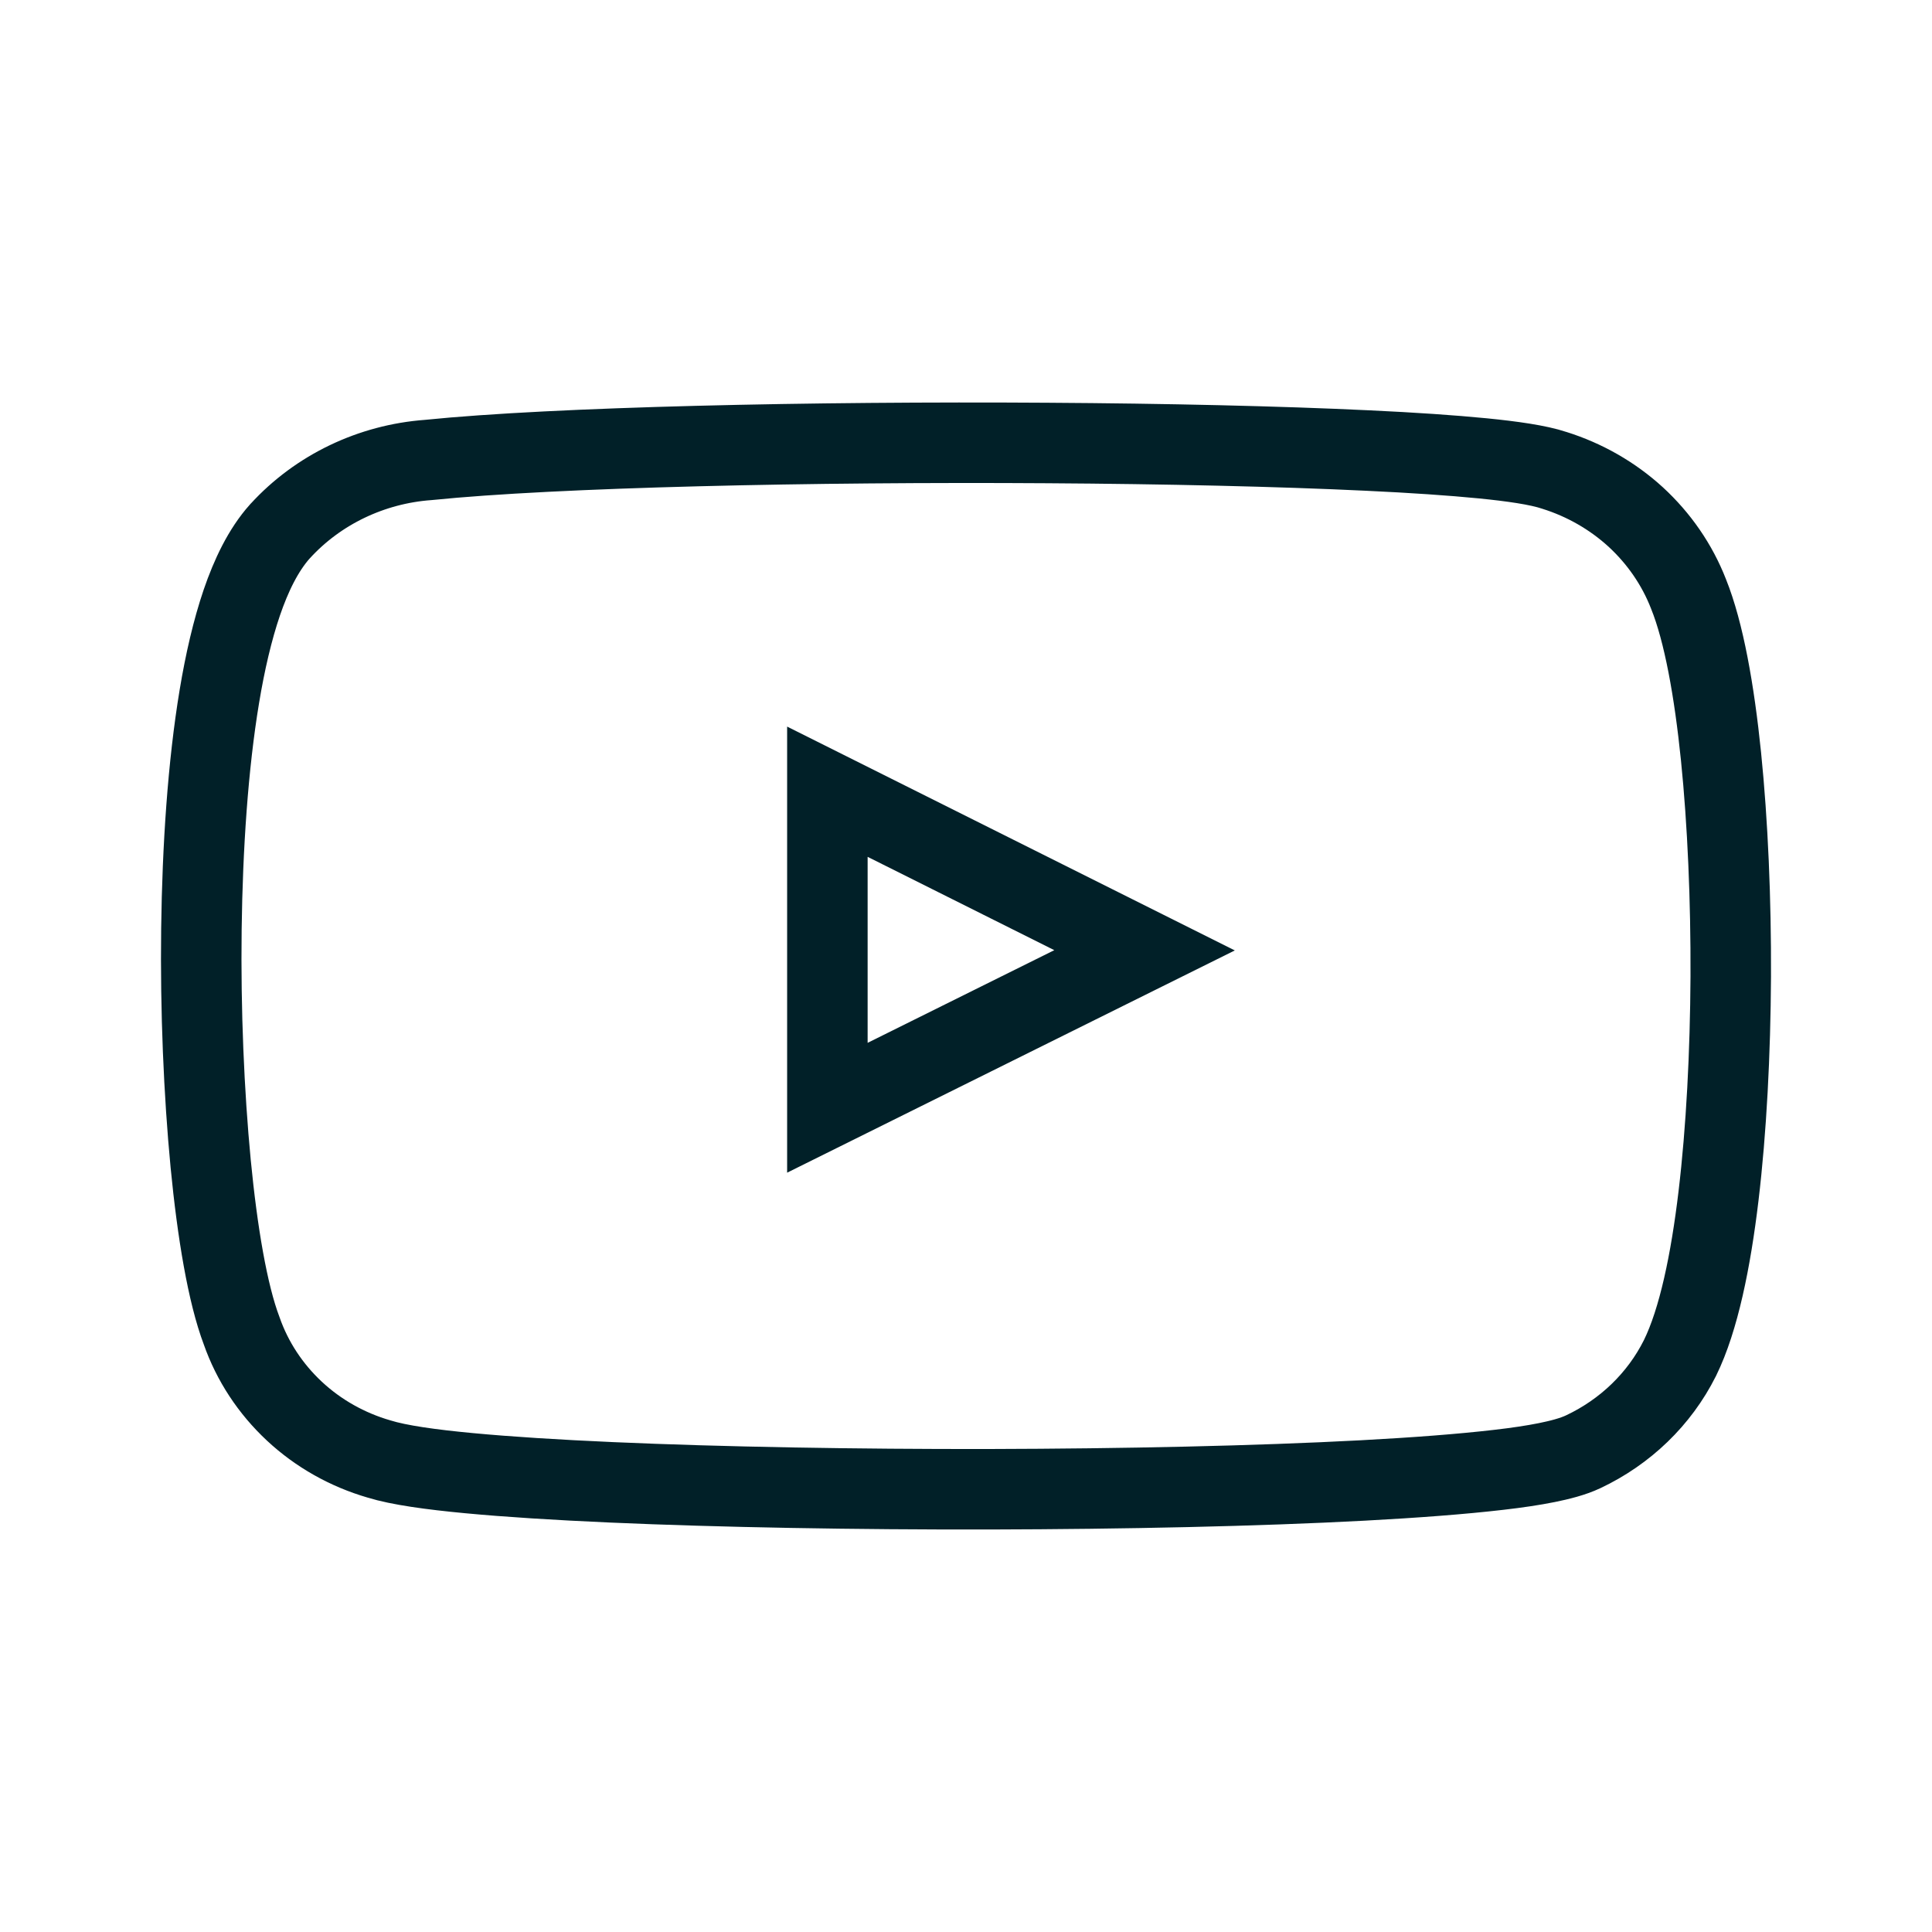
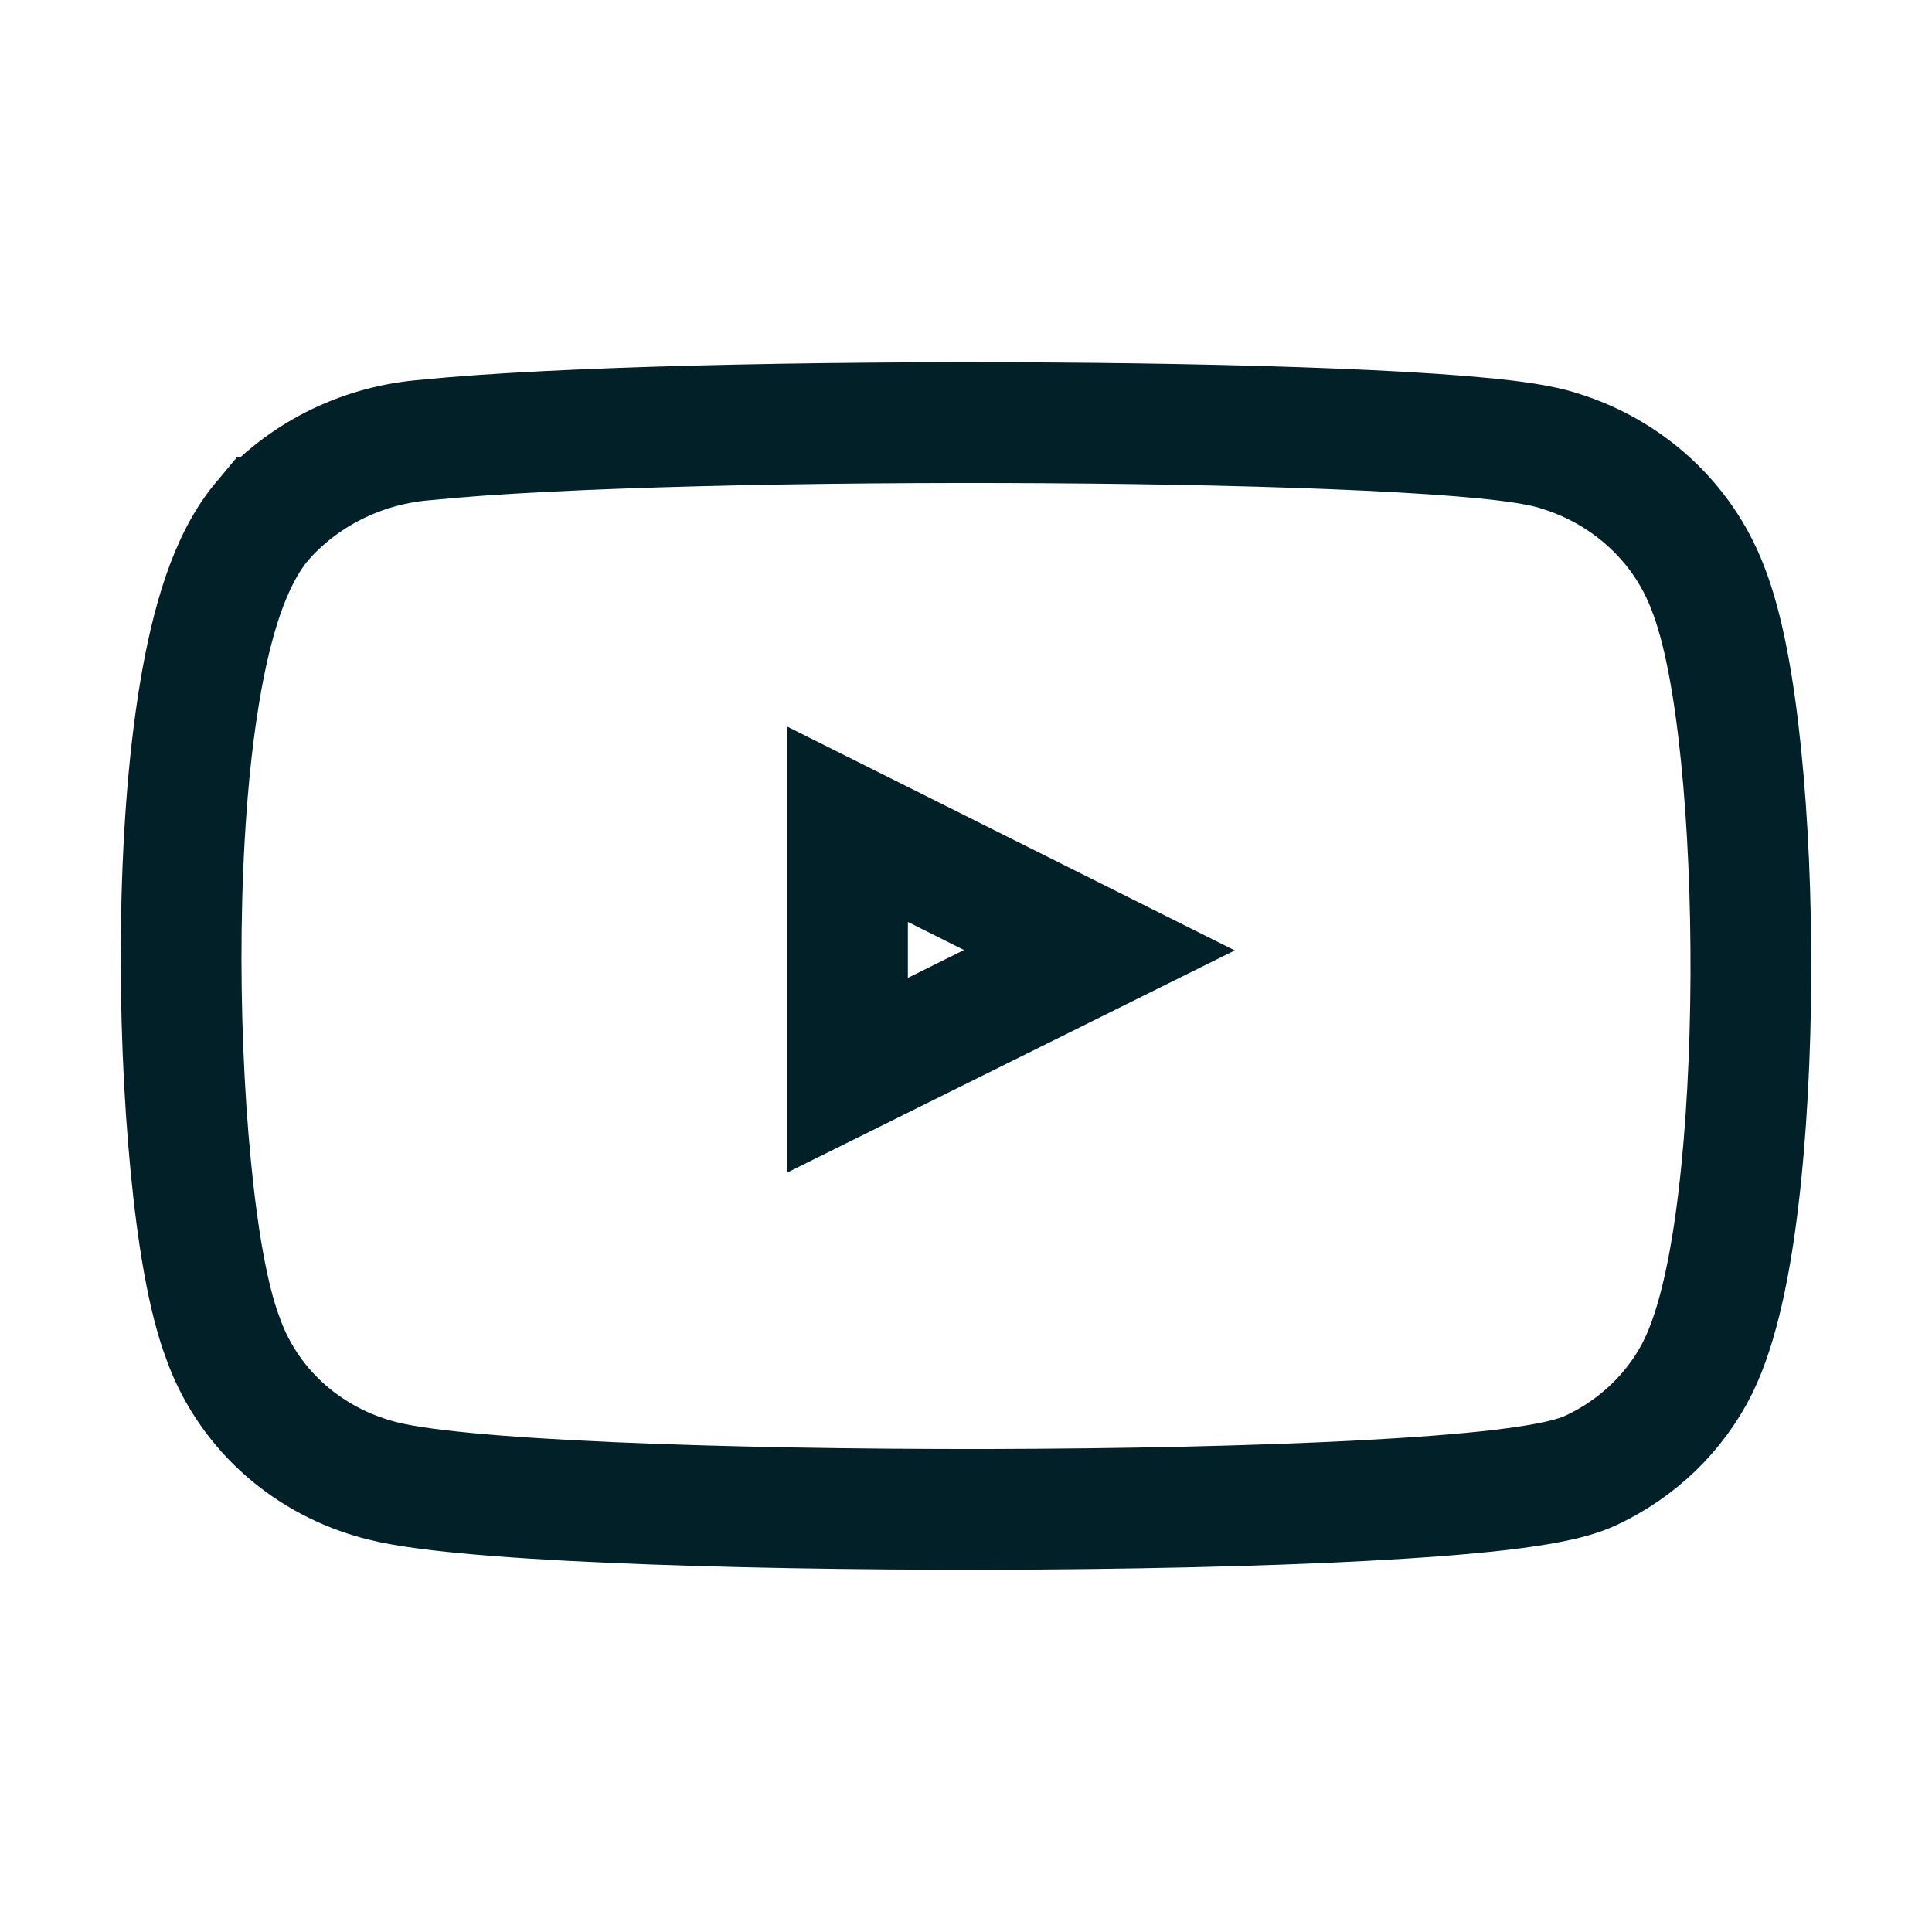
<svg xmlns="http://www.w3.org/2000/svg" width="24" height="24" viewBox="0 0 24 24" fill="none">
-   <path d="M3.481 6.597L3.481 6.597L3.477 6.601C3.268 6.835 3.118 7.152 3.004 7.485C2.888 7.826 2.796 8.223 2.725 8.651C2.583 9.506 2.515 10.524 2.502 11.538C2.489 12.554 2.533 13.58 2.617 14.456C2.7 15.31 2.827 16.07 3.002 16.532C3.135 16.912 3.36 17.253 3.657 17.53C3.954 17.807 4.315 18.01 4.708 18.124C4.956 18.201 5.357 18.256 5.825 18.3C6.311 18.346 6.916 18.384 7.596 18.414C8.956 18.474 10.633 18.503 12.295 18.5C13.958 18.496 15.612 18.461 16.927 18.391C17.583 18.356 18.161 18.312 18.616 18.259C18.843 18.233 19.045 18.203 19.214 18.169C19.372 18.137 19.537 18.096 19.668 18.034C20.189 17.788 20.613 17.381 20.868 16.872L20.87 16.868C21.102 16.396 21.252 15.661 21.348 14.857C21.446 14.036 21.495 13.081 21.5 12.13C21.504 11.179 21.463 10.222 21.379 9.396C21.296 8.585 21.167 7.853 20.975 7.377C20.833 7.013 20.608 6.688 20.319 6.422C20.03 6.158 19.685 5.961 19.309 5.843C19.106 5.775 18.782 5.73 18.422 5.694C18.036 5.656 17.55 5.623 16.994 5.597C15.883 5.544 14.477 5.512 13.012 5.503C10.094 5.484 6.903 5.553 5.319 5.714C4.614 5.766 3.953 6.081 3.481 6.597ZM10.278 9.835L14.218 11.805L10.278 13.761V9.835Z" stroke="#012028" />
+   <path d="M3.297 6.429L3.296 6.429L3.291 6.435C3.05 6.705 2.886 7.058 2.767 7.404C2.645 7.762 2.551 8.174 2.479 8.61C2.334 9.482 2.265 10.513 2.252 11.535C2.239 12.559 2.283 13.595 2.369 14.48C2.451 15.334 2.58 16.122 2.767 16.617C2.914 17.035 3.161 17.41 3.486 17.713C3.812 18.016 4.207 18.239 4.636 18.364C4.912 18.449 5.336 18.505 5.801 18.549C6.293 18.596 6.903 18.634 7.585 18.664C8.95 18.724 10.63 18.753 12.296 18.75C13.961 18.746 15.62 18.711 16.94 18.641C17.599 18.606 18.183 18.562 18.645 18.508C18.875 18.48 19.085 18.45 19.263 18.414C19.425 18.382 19.615 18.336 19.775 18.26C20.345 17.991 20.811 17.544 21.092 16.984L21.092 16.984L21.094 16.979C21.347 16.465 21.5 15.693 21.596 14.887C21.696 14.054 21.745 13.089 21.75 12.131C21.754 11.173 21.713 10.207 21.627 9.37C21.544 8.557 21.413 7.795 21.207 7.284C21.052 6.885 20.805 6.528 20.488 6.238C20.172 5.949 19.795 5.734 19.386 5.606C19.152 5.527 18.801 5.48 18.446 5.445C18.055 5.406 17.564 5.374 17.006 5.347C15.89 5.294 14.481 5.262 13.014 5.253C10.098 5.234 6.897 5.302 5.297 5.465C4.532 5.523 3.812 5.864 3.297 6.429ZM10.528 10.239L13.657 11.804L10.528 13.357V10.239Z" stroke="#012028" stroke-width="1.5" />
</svg>
